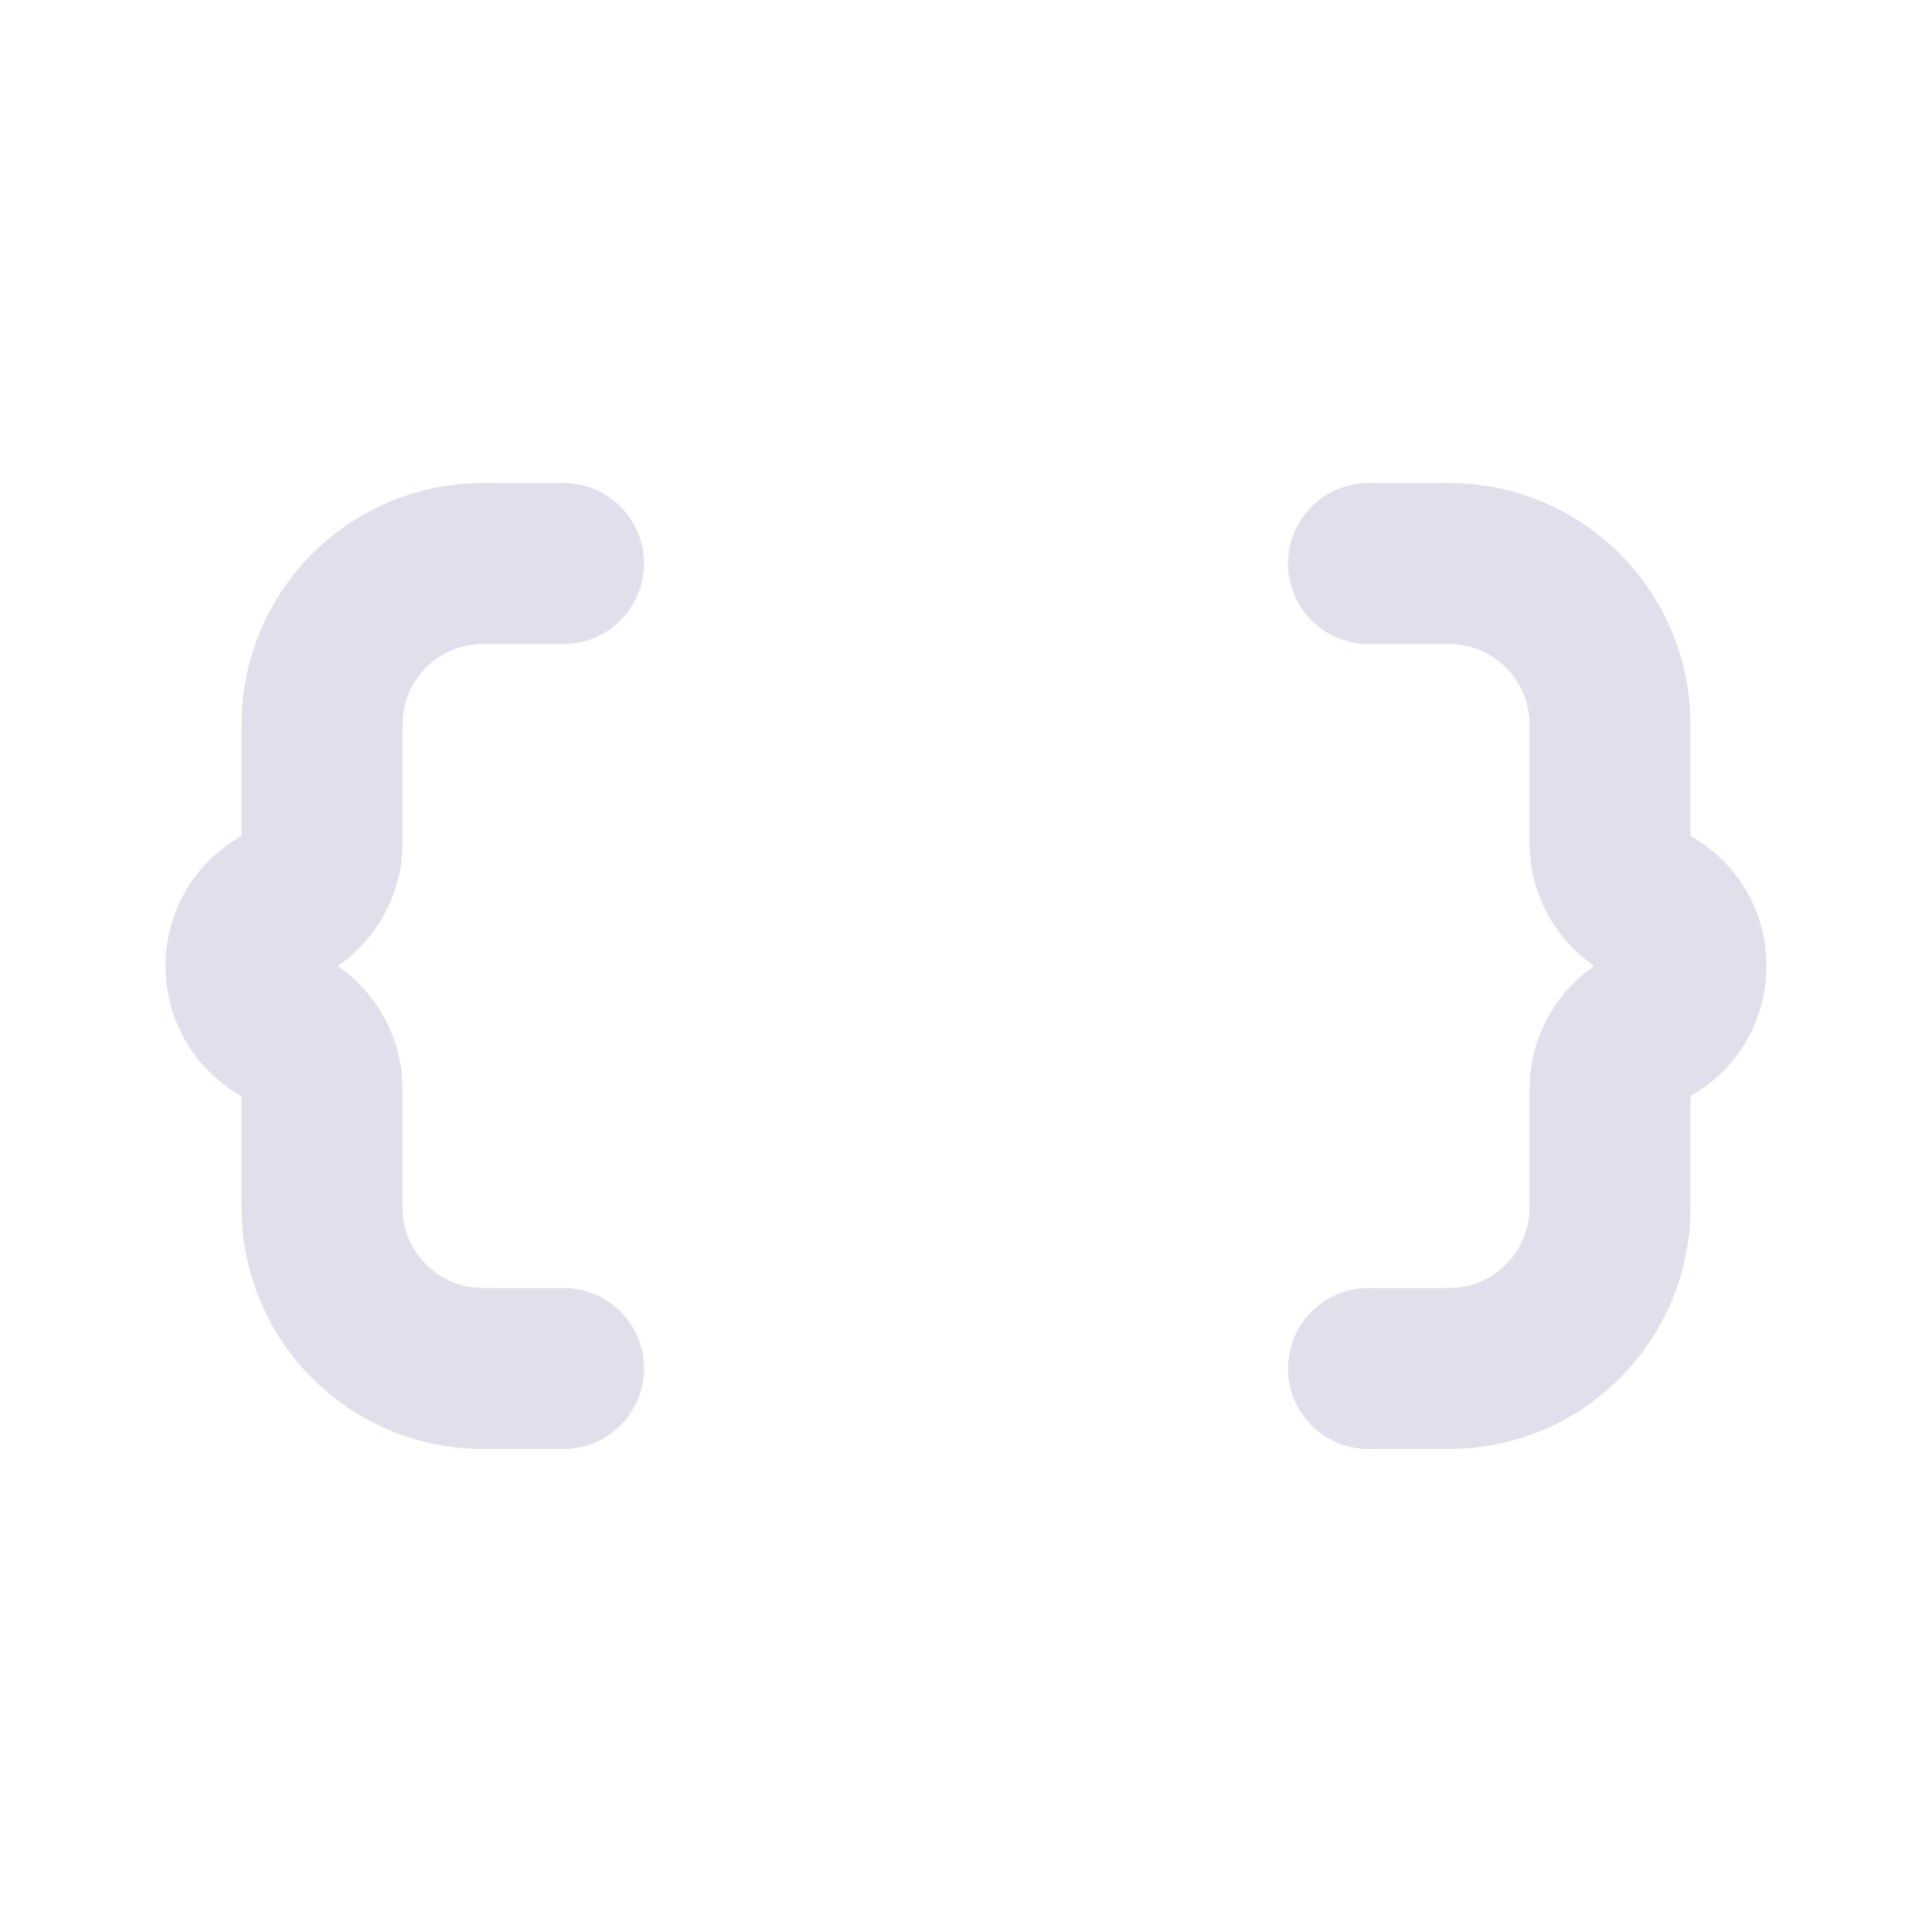
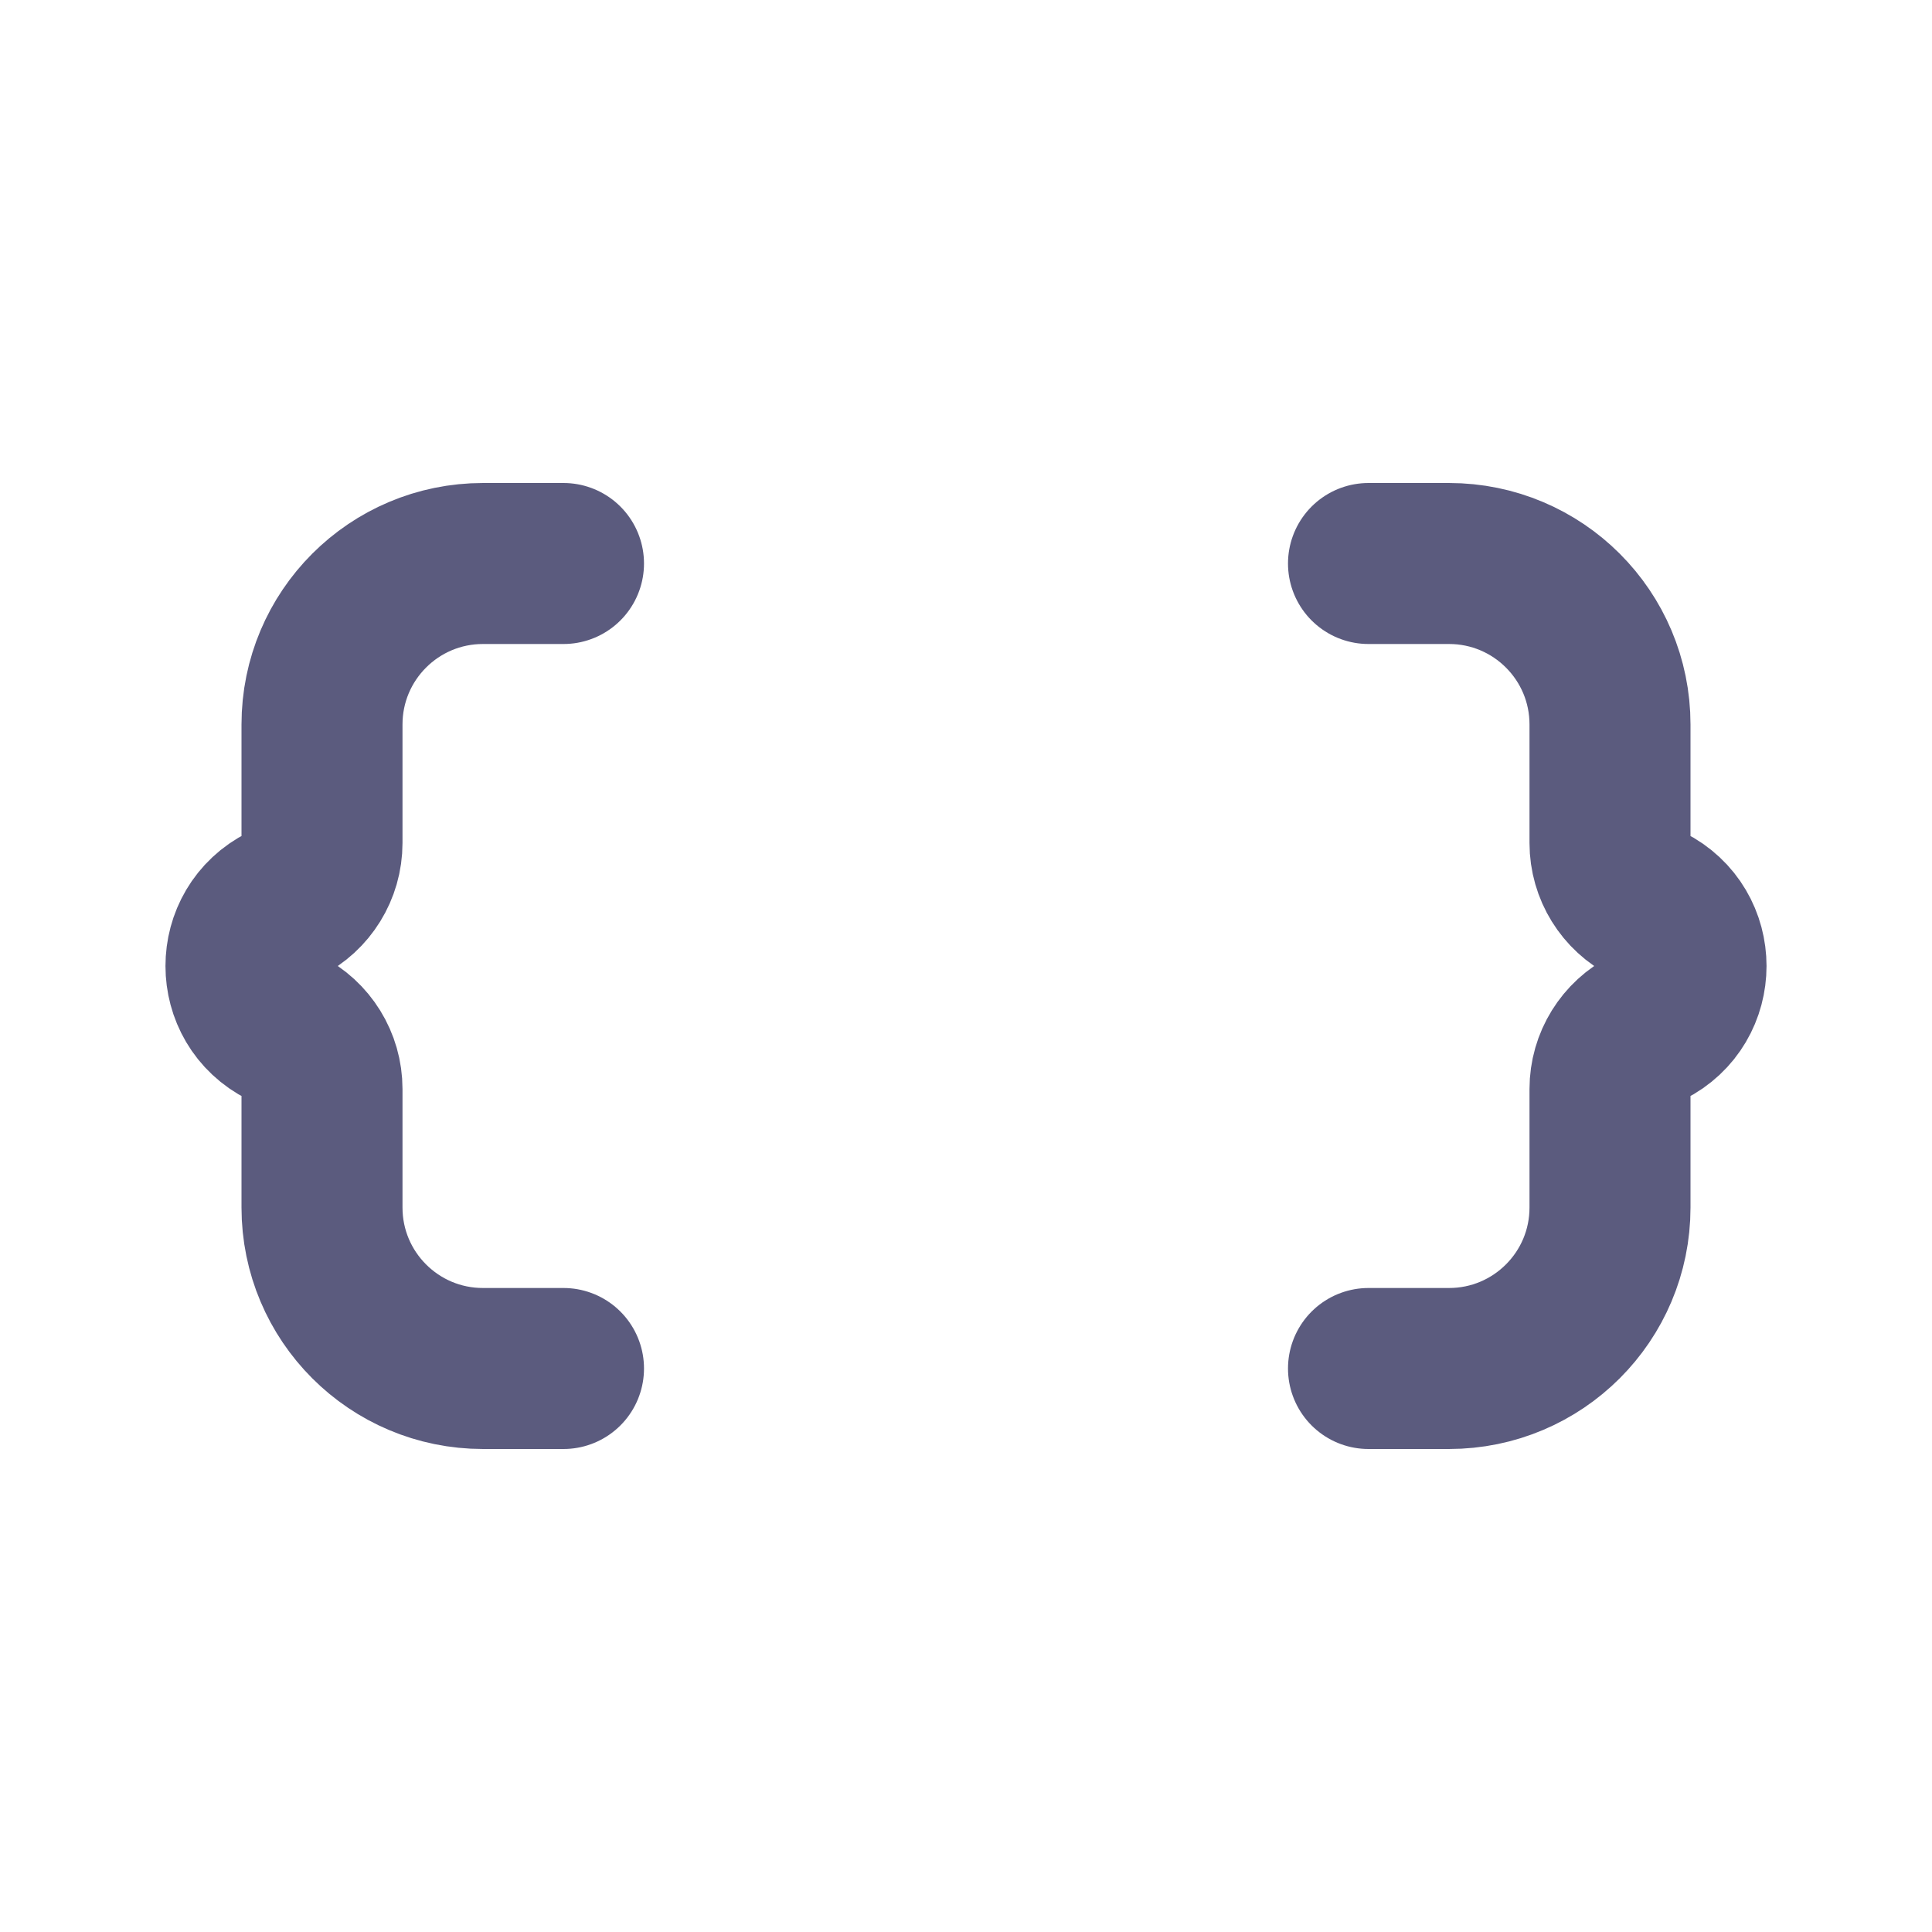
<svg xmlns="http://www.w3.org/2000/svg" width="800px" height="800px" viewBox="0 0 24 24" fill="none">
  <g id="SVGRepo_bgCarrier" stroke-width="0" />
  <g id="SVGRepo_tracerCarrier" stroke-linecap="round" stroke-linejoin="round" />
  <g id="SVGRepo_iconCarrier">
-     <path d="M7 7L6 7C4.895 7 4 7.895 4 9L4 10.472C4 10.796 3.817 11.091 3.528 11.236V11.236C2.898 11.551 2.898 12.449 3.528 12.764V12.764C3.817 12.909 4 13.204 4 13.528L4 15C4 16.105 4.895 17 6 17L7 17" stroke="#E0E0ED" stroke-width="2" stroke-linecap="round" stroke-linejoin="round" />
-     <path d="M17 7L18 7C19.105 7 20 7.895 20 9L20 10.472C20 10.796 20.183 11.091 20.472 11.236V11.236C21.102 11.551 21.102 12.449 20.472 12.764V12.764C20.183 12.909 20 13.204 20 13.528L20 15C20 16.105 19.105 17 18 17L17 17" stroke="#E0E0ED" stroke-width="2" stroke-linecap="round" stroke-linejoin="round" />
+     <path d="M7 7L6 7C4.895 7 4 7.895 4 9L4 10.472C4 10.796 3.817 11.091 3.528 11.236V11.236C2.898 11.551 2.898 12.449 3.528 12.764V12.764C3.817 12.909 4 13.204 4 13.528L4 15C4 16.105 4.895 17 6 17L7 17" stroke="#5B5B7E" stroke-width="2" stroke-linecap="round" stroke-linejoin="round" />
+     <path d="M17 7L18 7C19.105 7 20 7.895 20 9L20 10.472C20 10.796 20.183 11.091 20.472 11.236V11.236C21.102 11.551 21.102 12.449 20.472 12.764V12.764C20.183 12.909 20 13.204 20 13.528L20 15C20 16.105 19.105 17 18 17L17 17" stroke="#5B5B7E" stroke-width="2" stroke-linecap="round" stroke-linejoin="round" />
  </g>
</svg>
